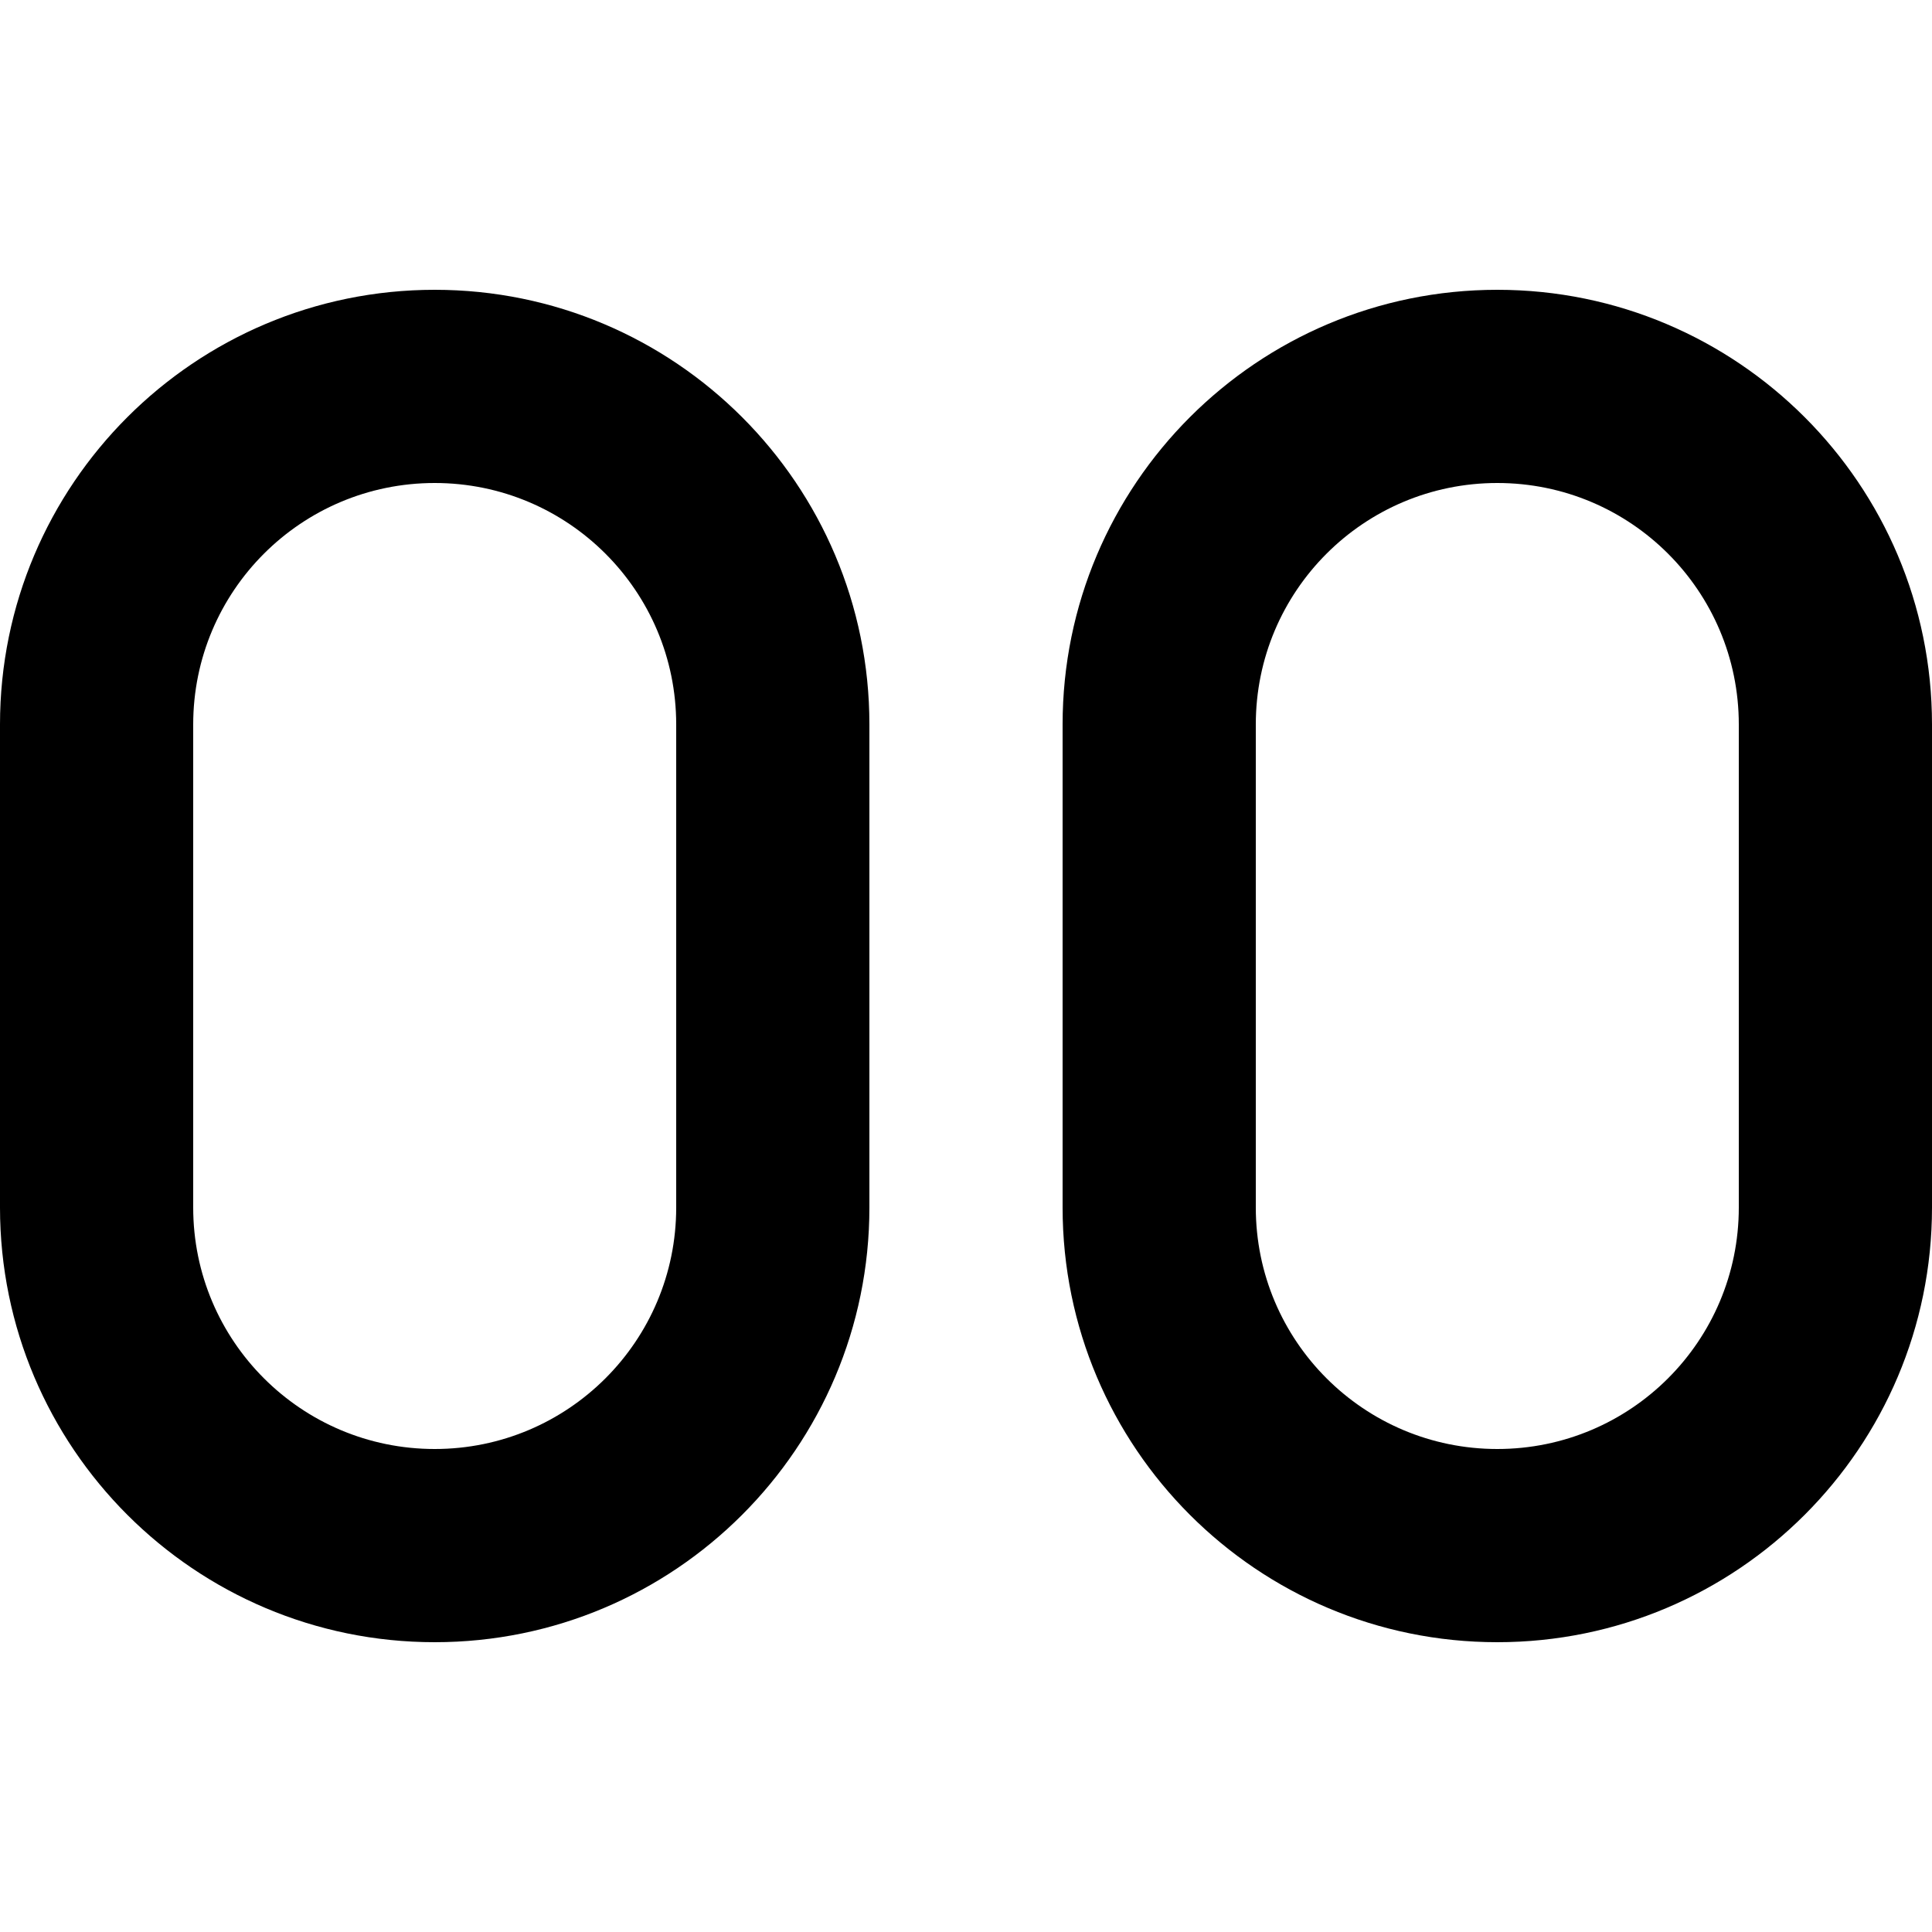
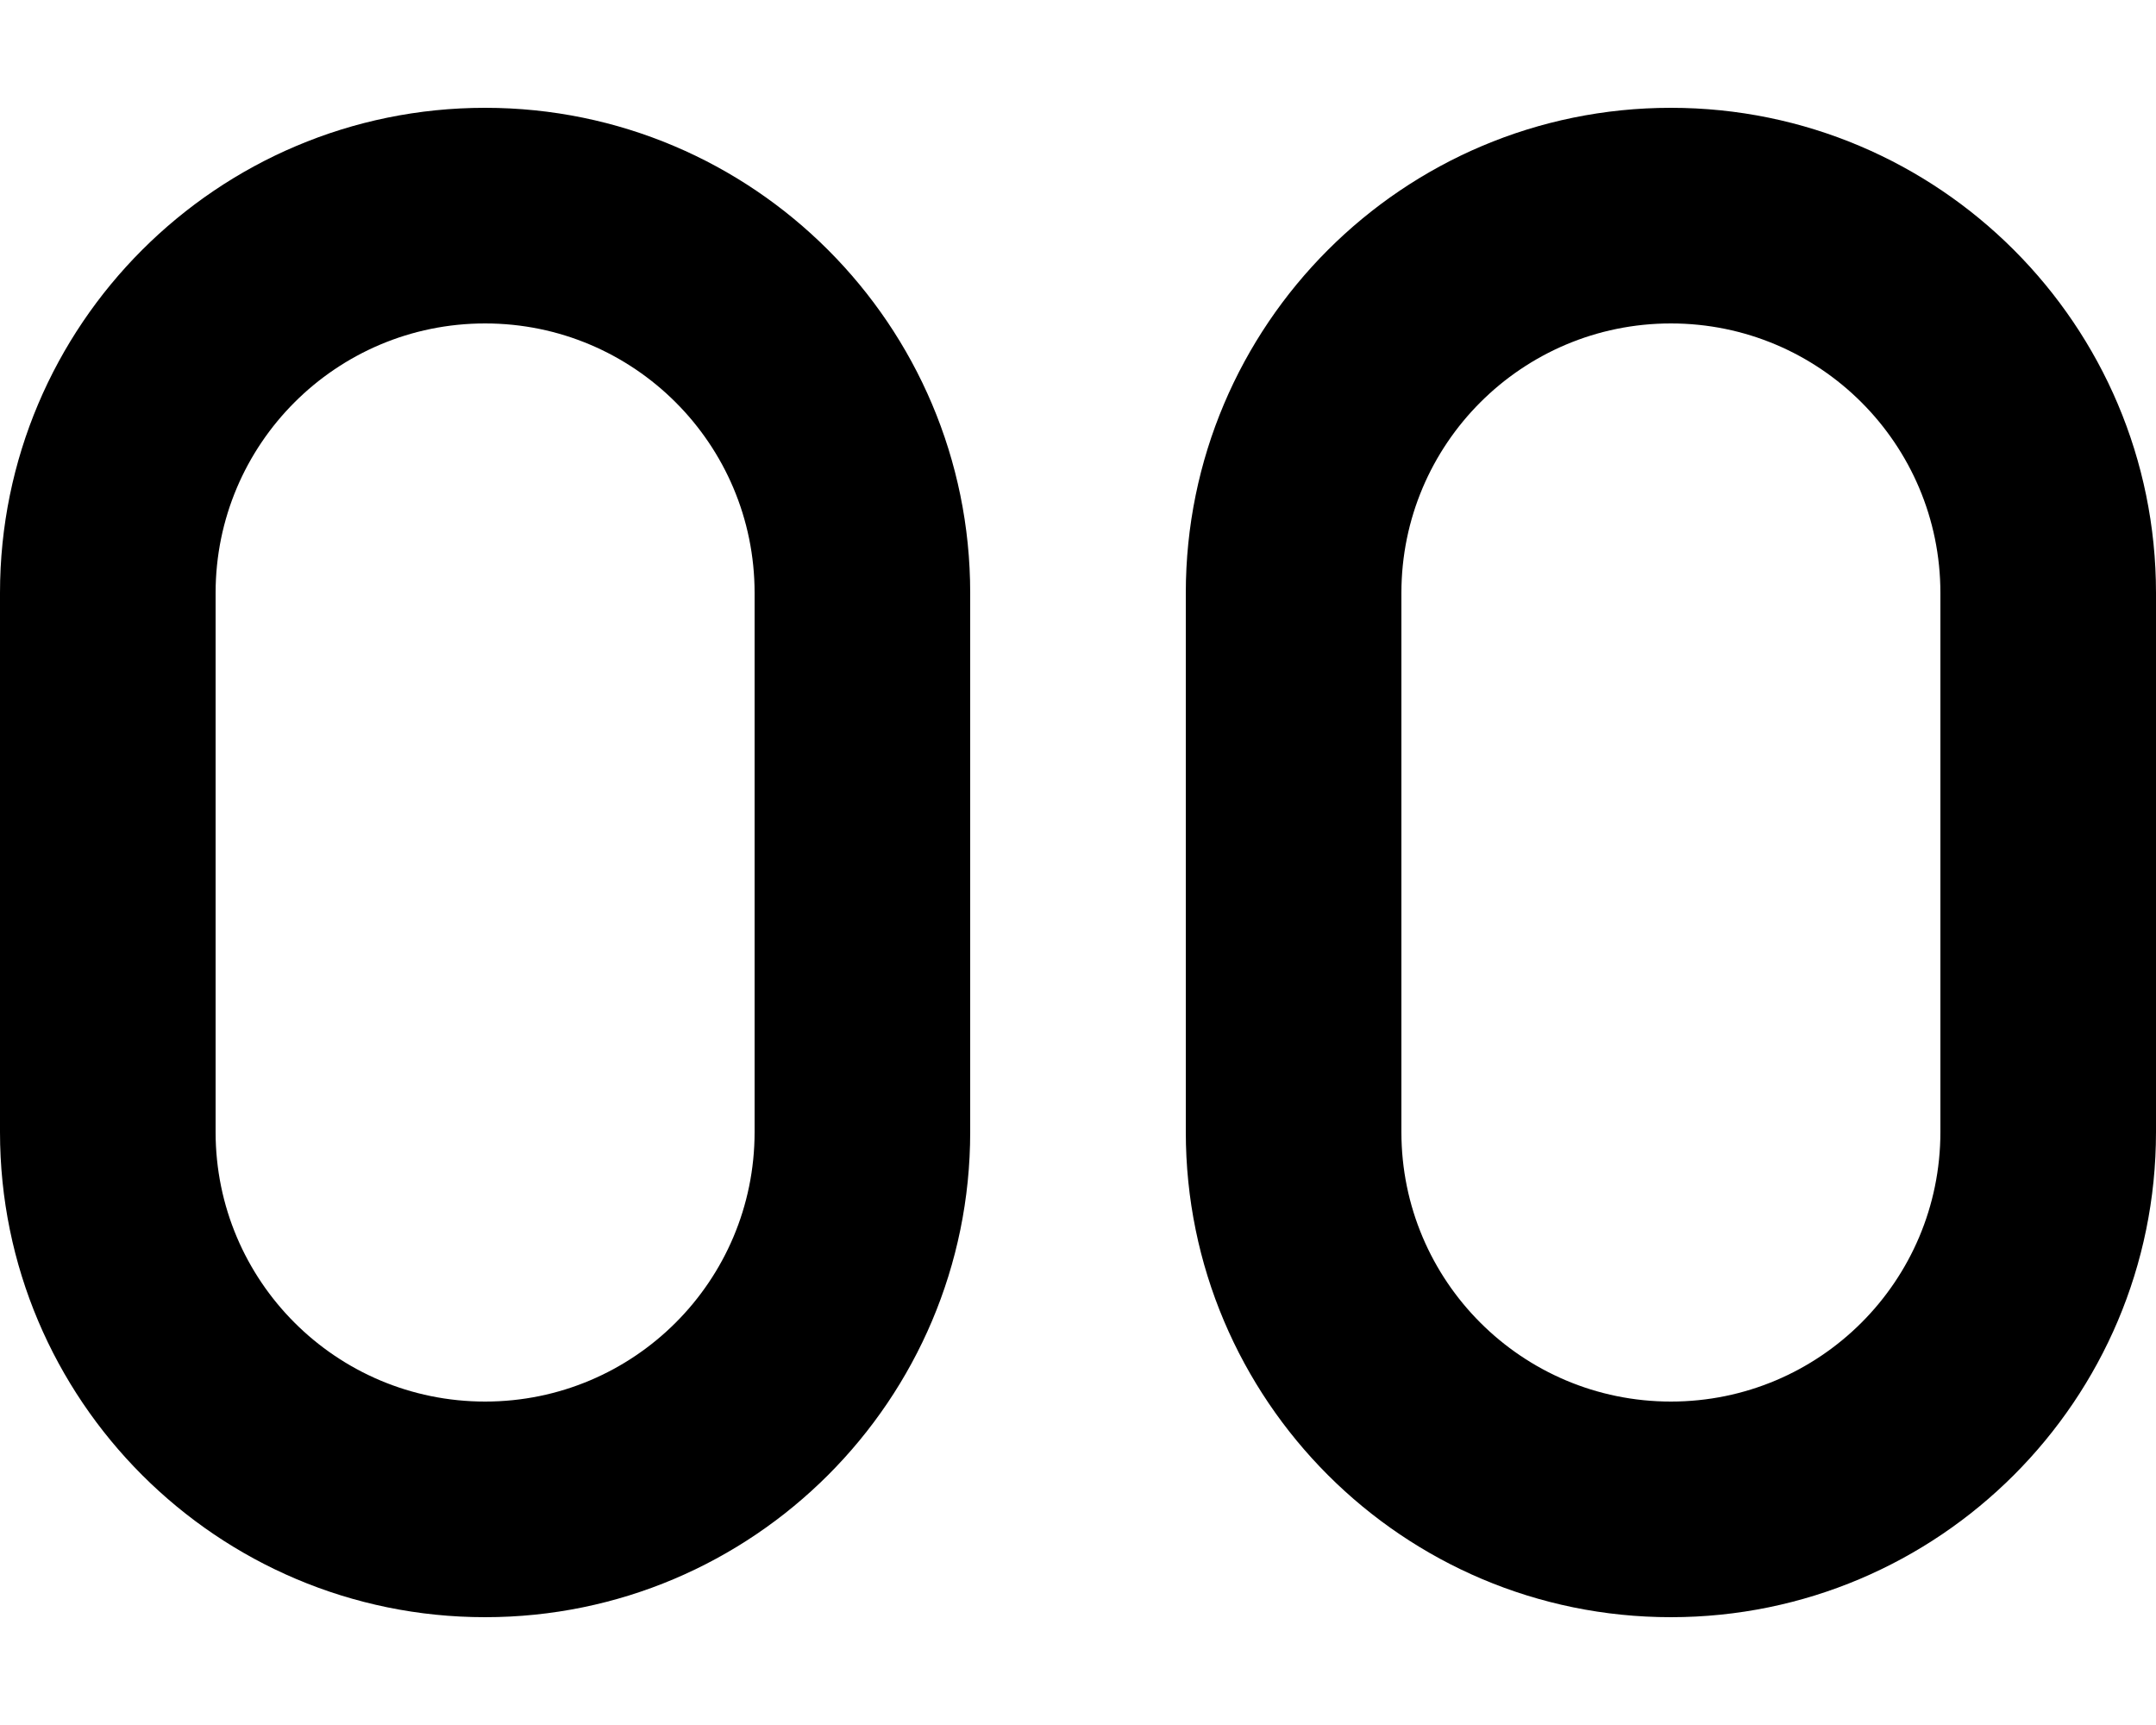
- <svg xmlns="http://www.w3.org/2000/svg" viewBox="0 0 16 16">
-   <path d="M3.6 2.4C1.613 2.4 0 4.012 0 6V10C0 11.988 1.613 13.6 3.6 13.6C5.588 13.6 7.2 11.988 7.2 10V6C7.2 4.012 5.588 2.4 3.6 2.4ZM1.6 6C1.6 4.895 2.495 4 3.6 4C4.705 4 5.6 4.895 5.6 6V10C5.6 11.105 4.705 12 3.6 12C2.495 12 1.6 11.105 1.6 10V6ZM12.4 2.4C10.412 2.4 8.8 4.012 8.8 6V10C8.8 11.988 10.412 13.6 12.4 13.6C14.387 13.6 16 11.988 16 10V6C16 4.012 14.387 2.4 12.4 2.4ZM10.4 6C10.4 4.895 11.295 4 12.4 4C13.505 4 14.4 4.895 14.4 6V10C14.4 11.105 13.505 12 12.4 12C11.295 12 10.4 11.105 10.4 10V6Z" />
+ <svg xmlns="http://www.w3.org/2000/svg" viewBox="0 0 640 512">
+   <path d="M144 32C64.5 32 0 96.5 0 176V336c0 79.5 64.5 144 144 144s144-64.5 144-144V176c0-79.5-64.5-144-144-144zM64 176c0-44.2 35.8-80 80-80s80 35.8 80 80V336c0 44.2-35.8 80-80 80s-80-35.8-80-80V176zM496 32c-79.5 0-144 64.5-144 144V336c0 79.5 64.5 144 144 144s144-64.5 144-144V176c0-79.5-64.5-144-144-144zM416 176c0-44.2 35.8-80 80-80s80 35.8 80 80V336c0 44.2-35.8 80-80 80s-80-35.8-80-80V176z" />
</svg>
